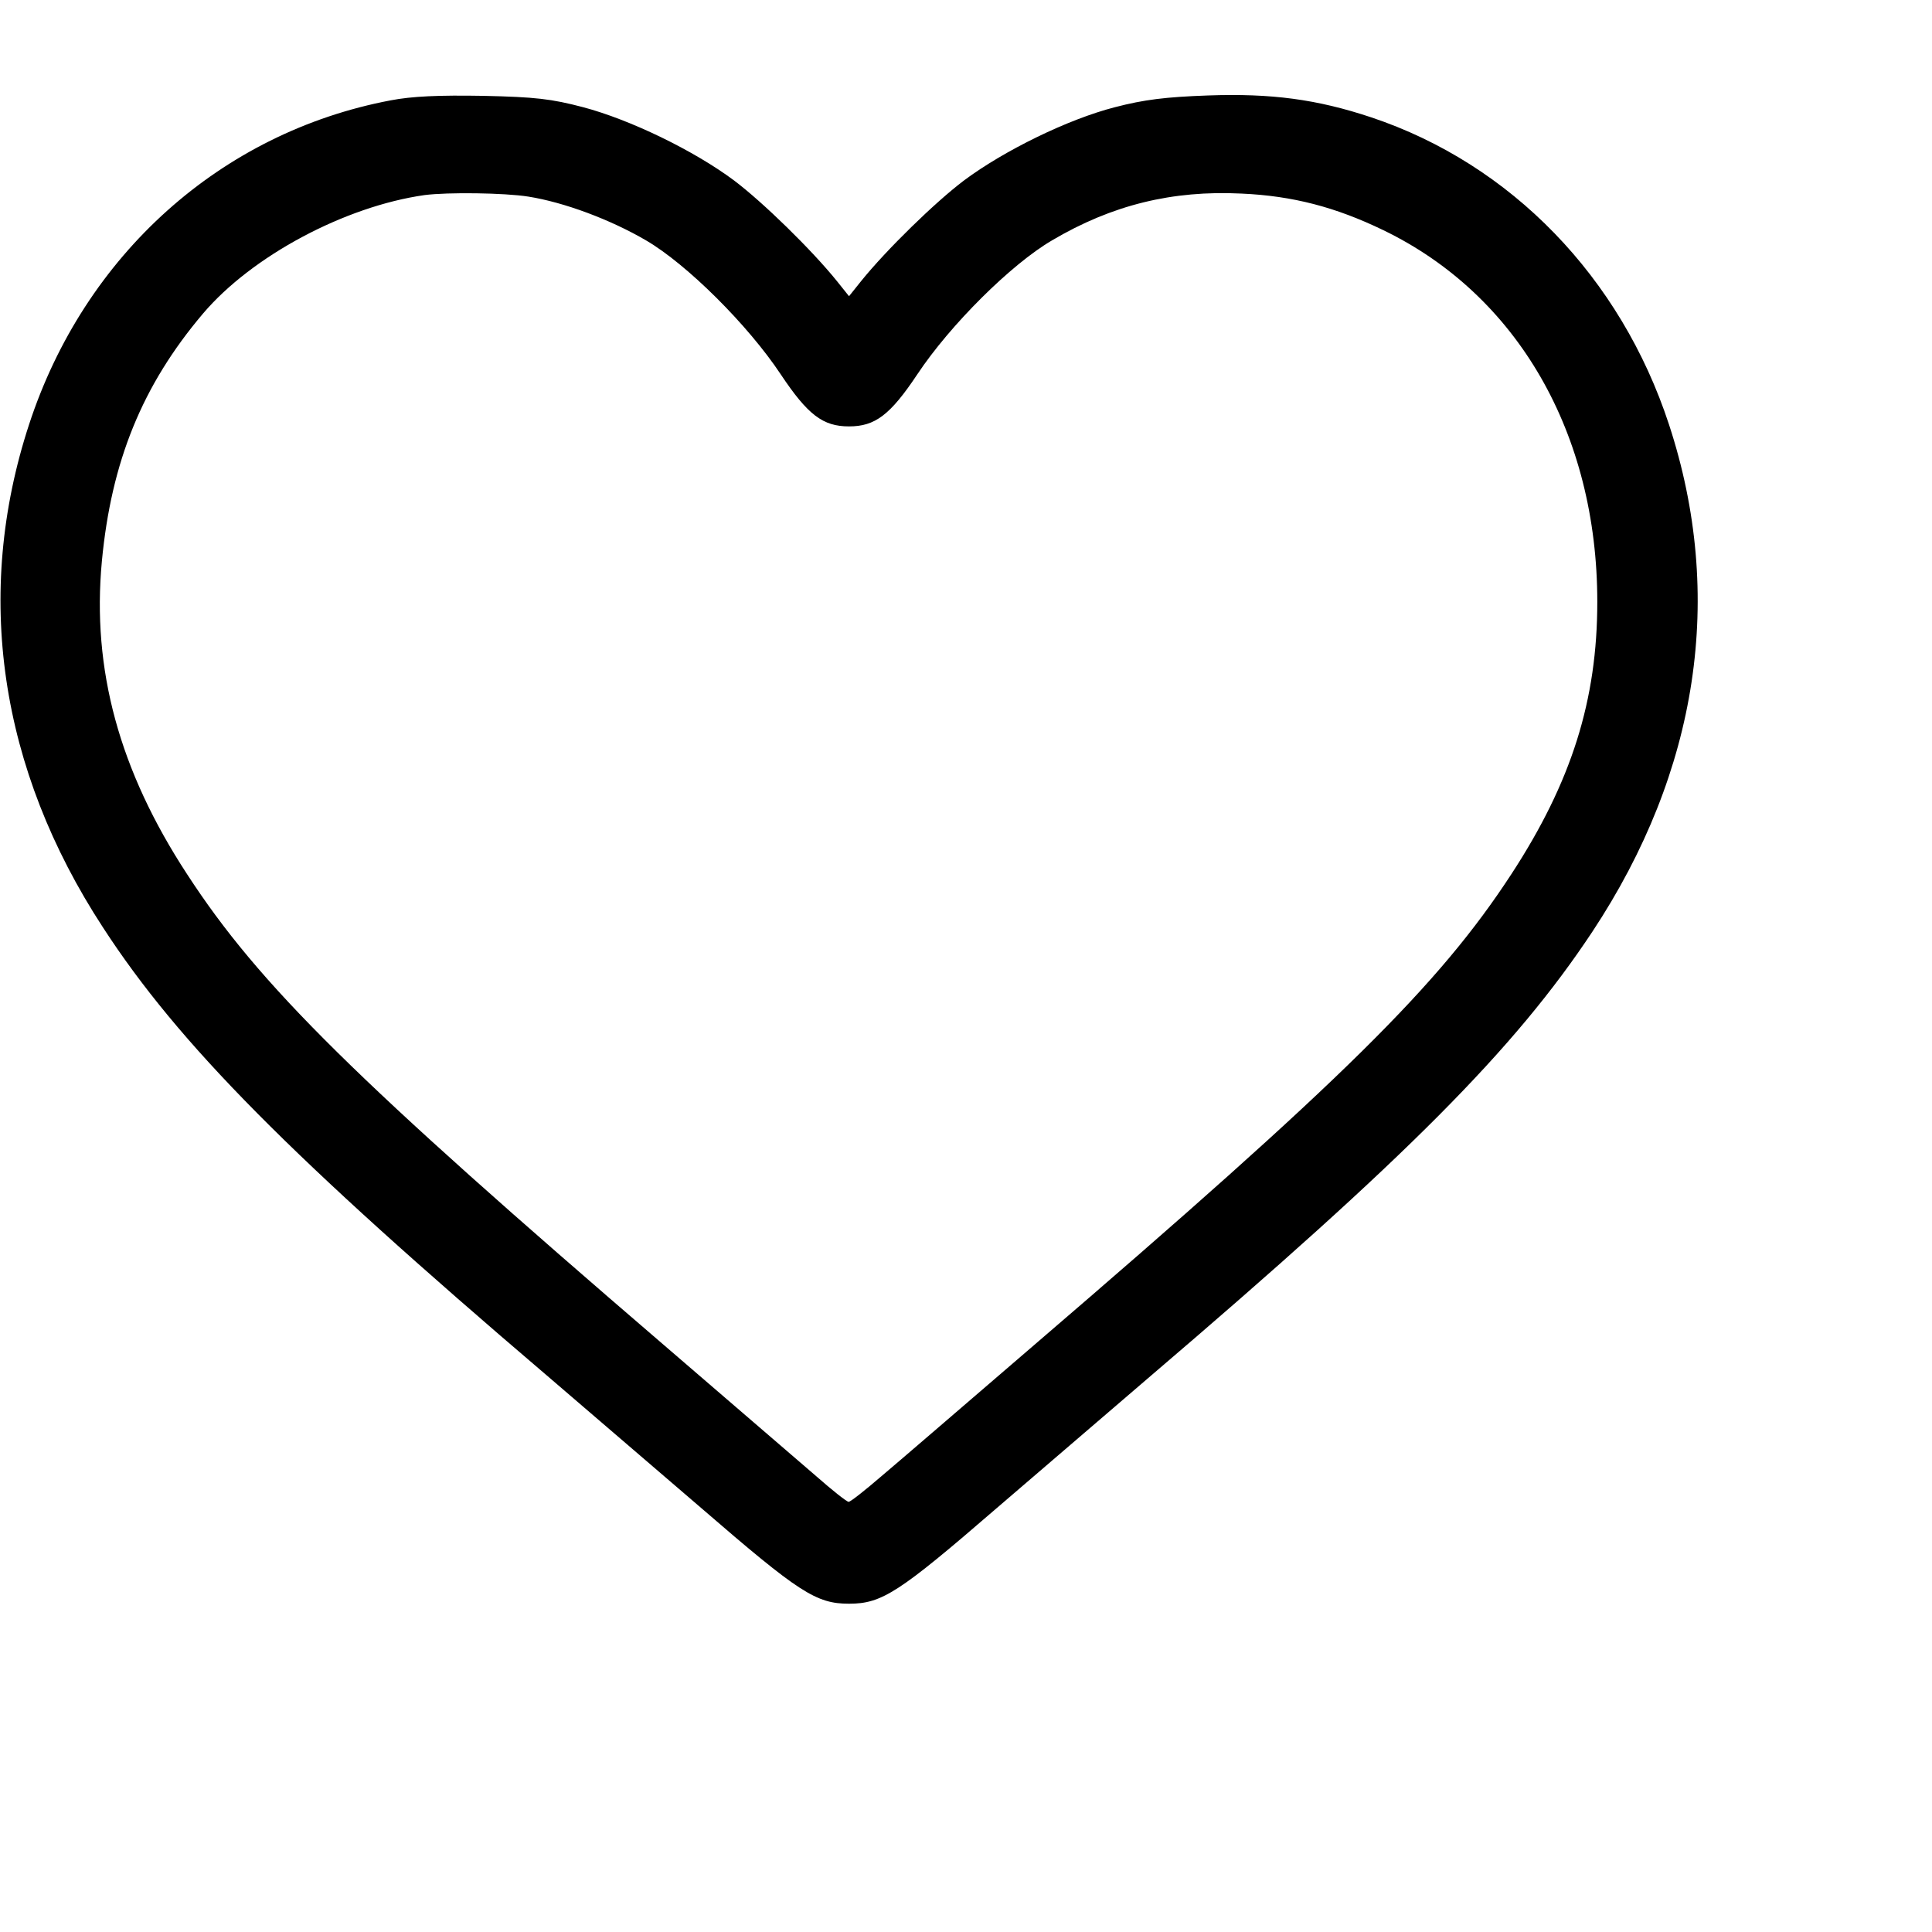
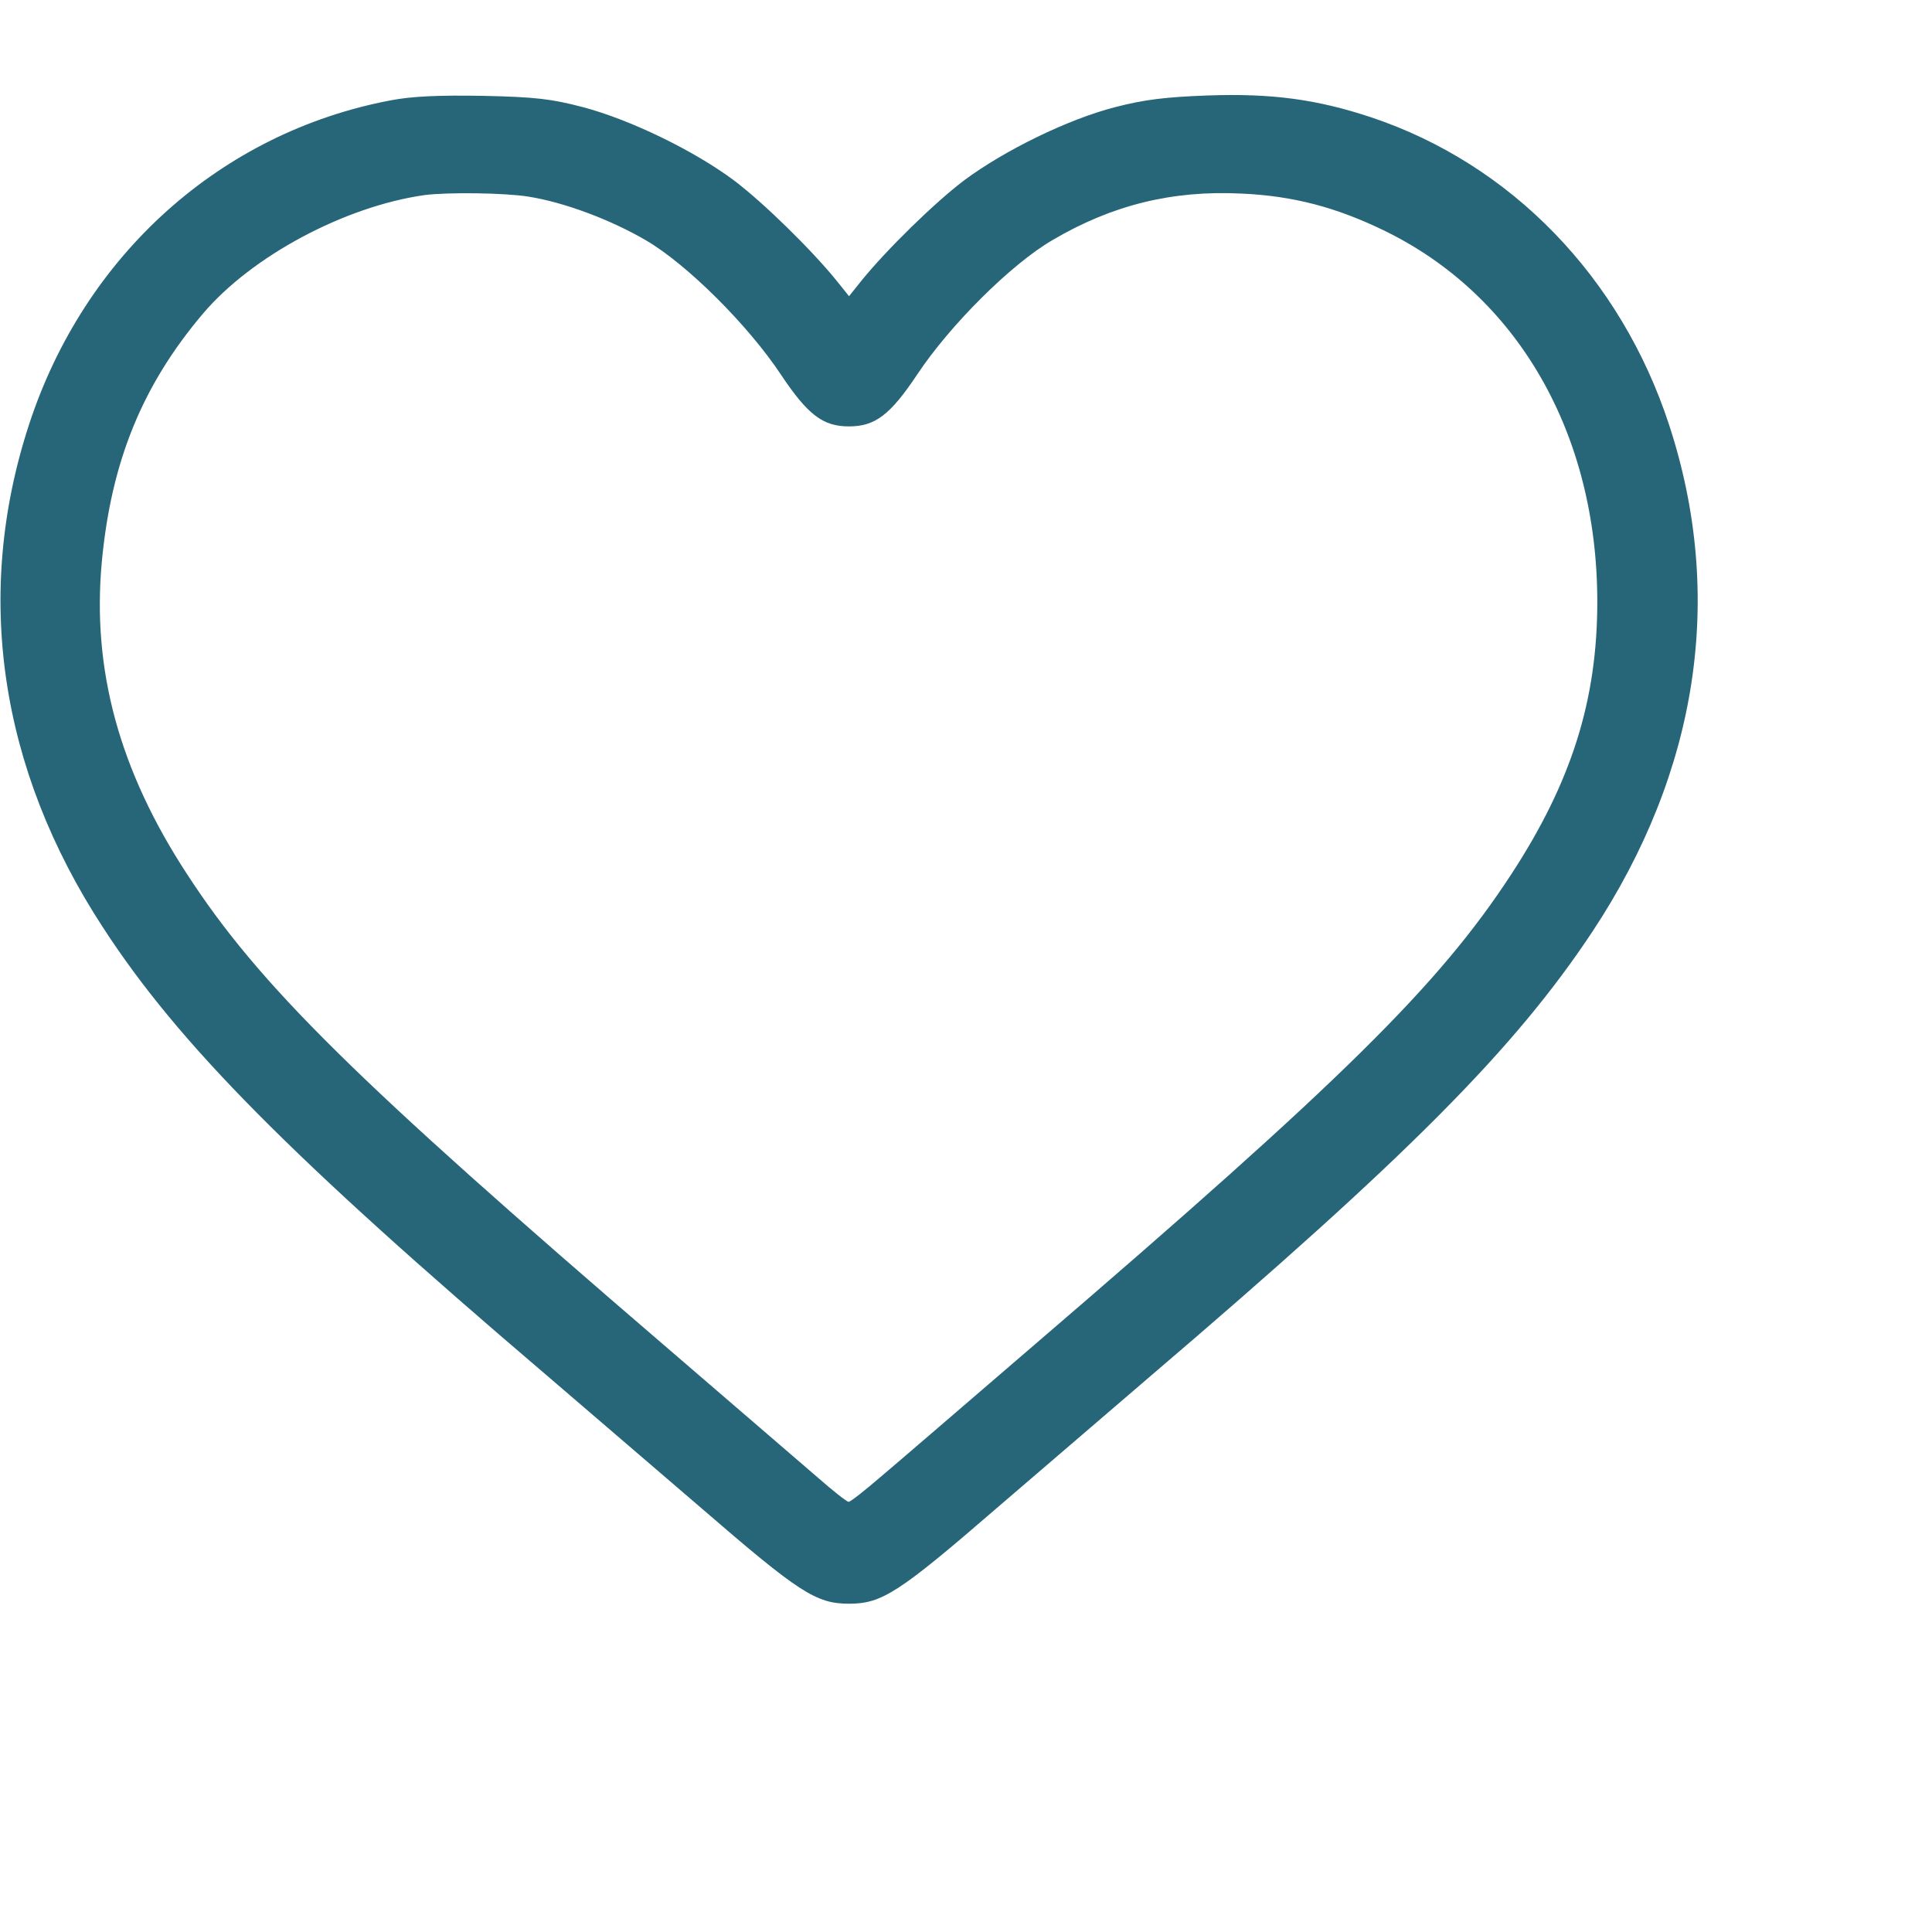
<svg xmlns="http://www.w3.org/2000/svg" version="1.0" width="512pt" height="512pt" viewBox="0 0 512 512" preserveAspectRatio="xMidYMid meet">
-   <g transform="translate(0,512) scale(0.1,-0.1)" fill="#000000" stroke="none">
+   <g transform="translate(0,512) scale(0.1,-0.1)" fill="#276678" stroke="none">
    <path d="M1035 4854 c-449 -85 -811 -409 -958 -859 -147 -449 -79 -912 196 -1333 200 -308 497 -608 1176 -1187 90 -77 275 -236 410 -352 259 -224 304 -253 391 -253 87 0 132 29 391 253 135 116 320 275 410 352 678 579 963 865 1169 1176 281 425 352 890 203 1344 -128 390 -418 690 -789 814 -144 48 -265 64 -433 58 -112 -4 -169 -11 -246 -31 -125 -32 -294 -115 -400 -194 -77 -58 -206 -184 -273 -267 l-32 -40 -32 40 c-67 83 -196 209 -273 267 -106 79 -275 161 -400 194 -84 22 -126 27 -265 30 -117 2 -188 -1 -245 -12z m365 -255 c95 -15 218 -61 312 -116 108 -63 270 -224 357 -355 72 -108 112 -138 181 -138 69 0 109 30 181 138 87 131 249 292 357 355 159 94 319 133 502 124 136 -6 250 -36 376 -97 356 -172 567 -539 567 -985 0 -260 -68 -477 -228 -722 -192 -294 -446 -545 -1265 -1248 -179 -154 -360 -310 -404 -347 -43 -37 -82 -68 -87 -68 -5 0 -44 31 -86 68 -43 37 -224 193 -403 347 -817 702 -1073 954 -1264 1248 -180 275 -253 543 -226 830 25 264 107 466 268 656 130 153 376 284 587 314 62 8 212 6 275 -4z" />
  </g>
</svg>
